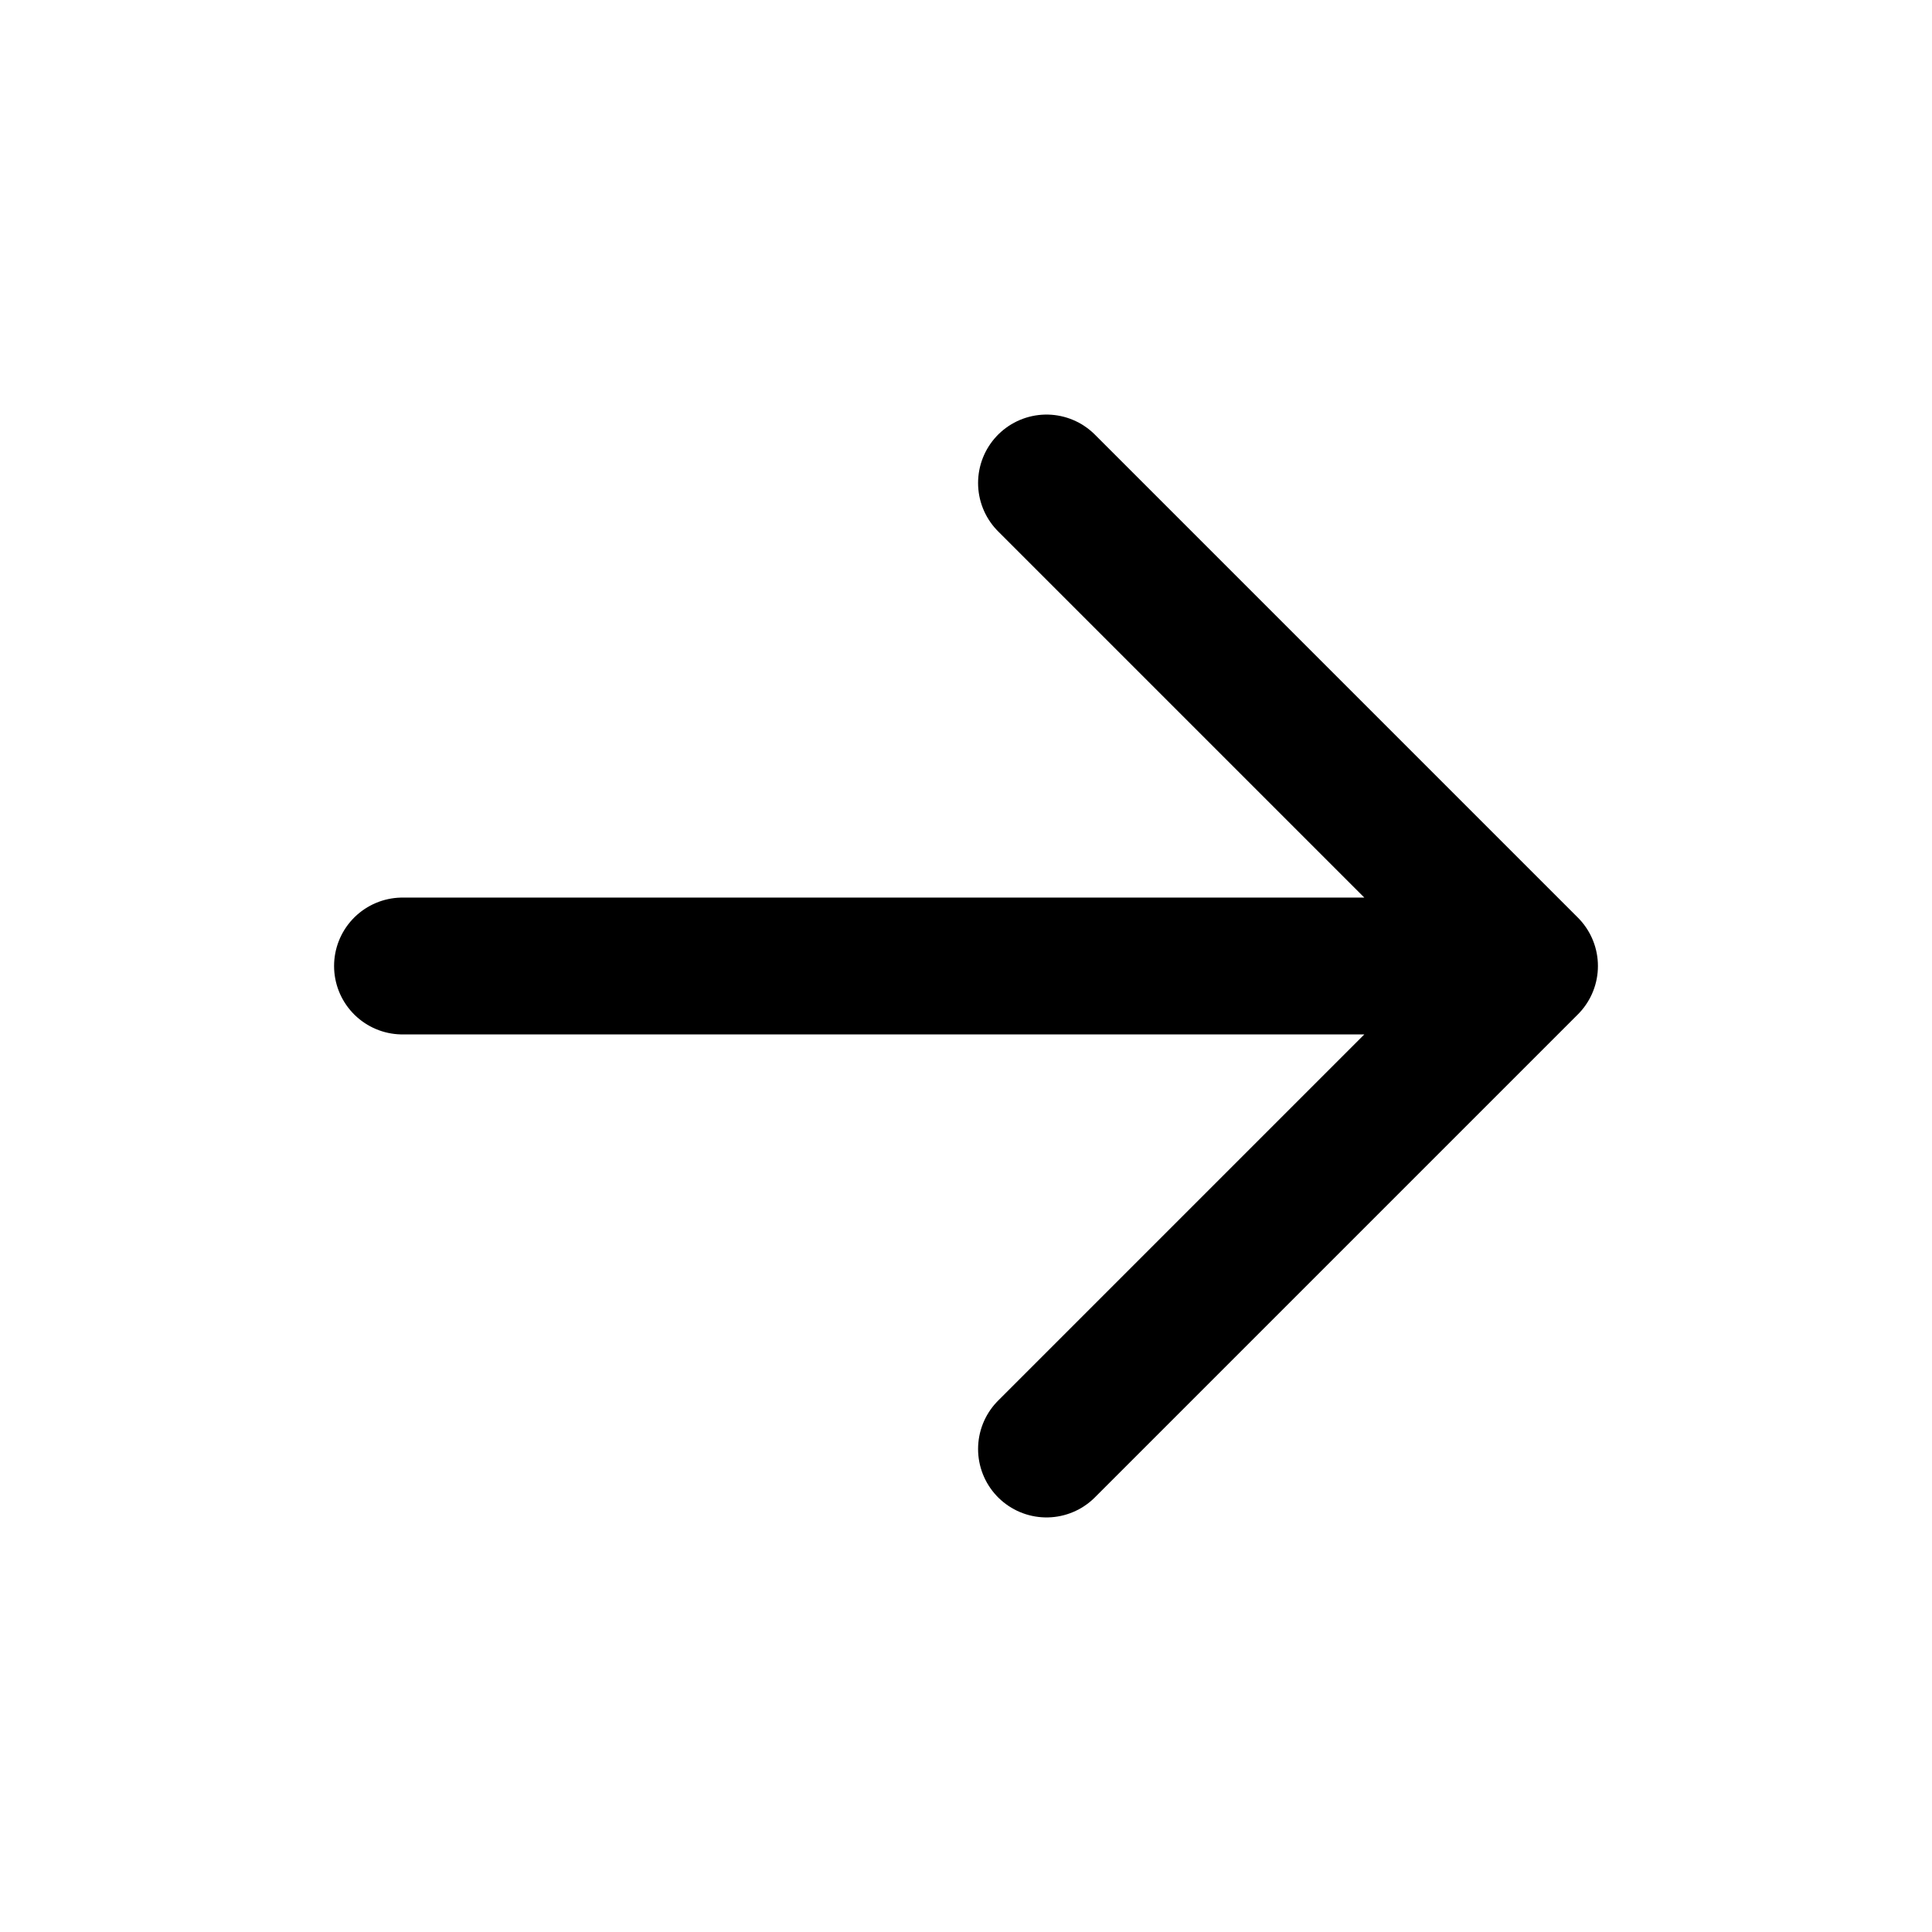
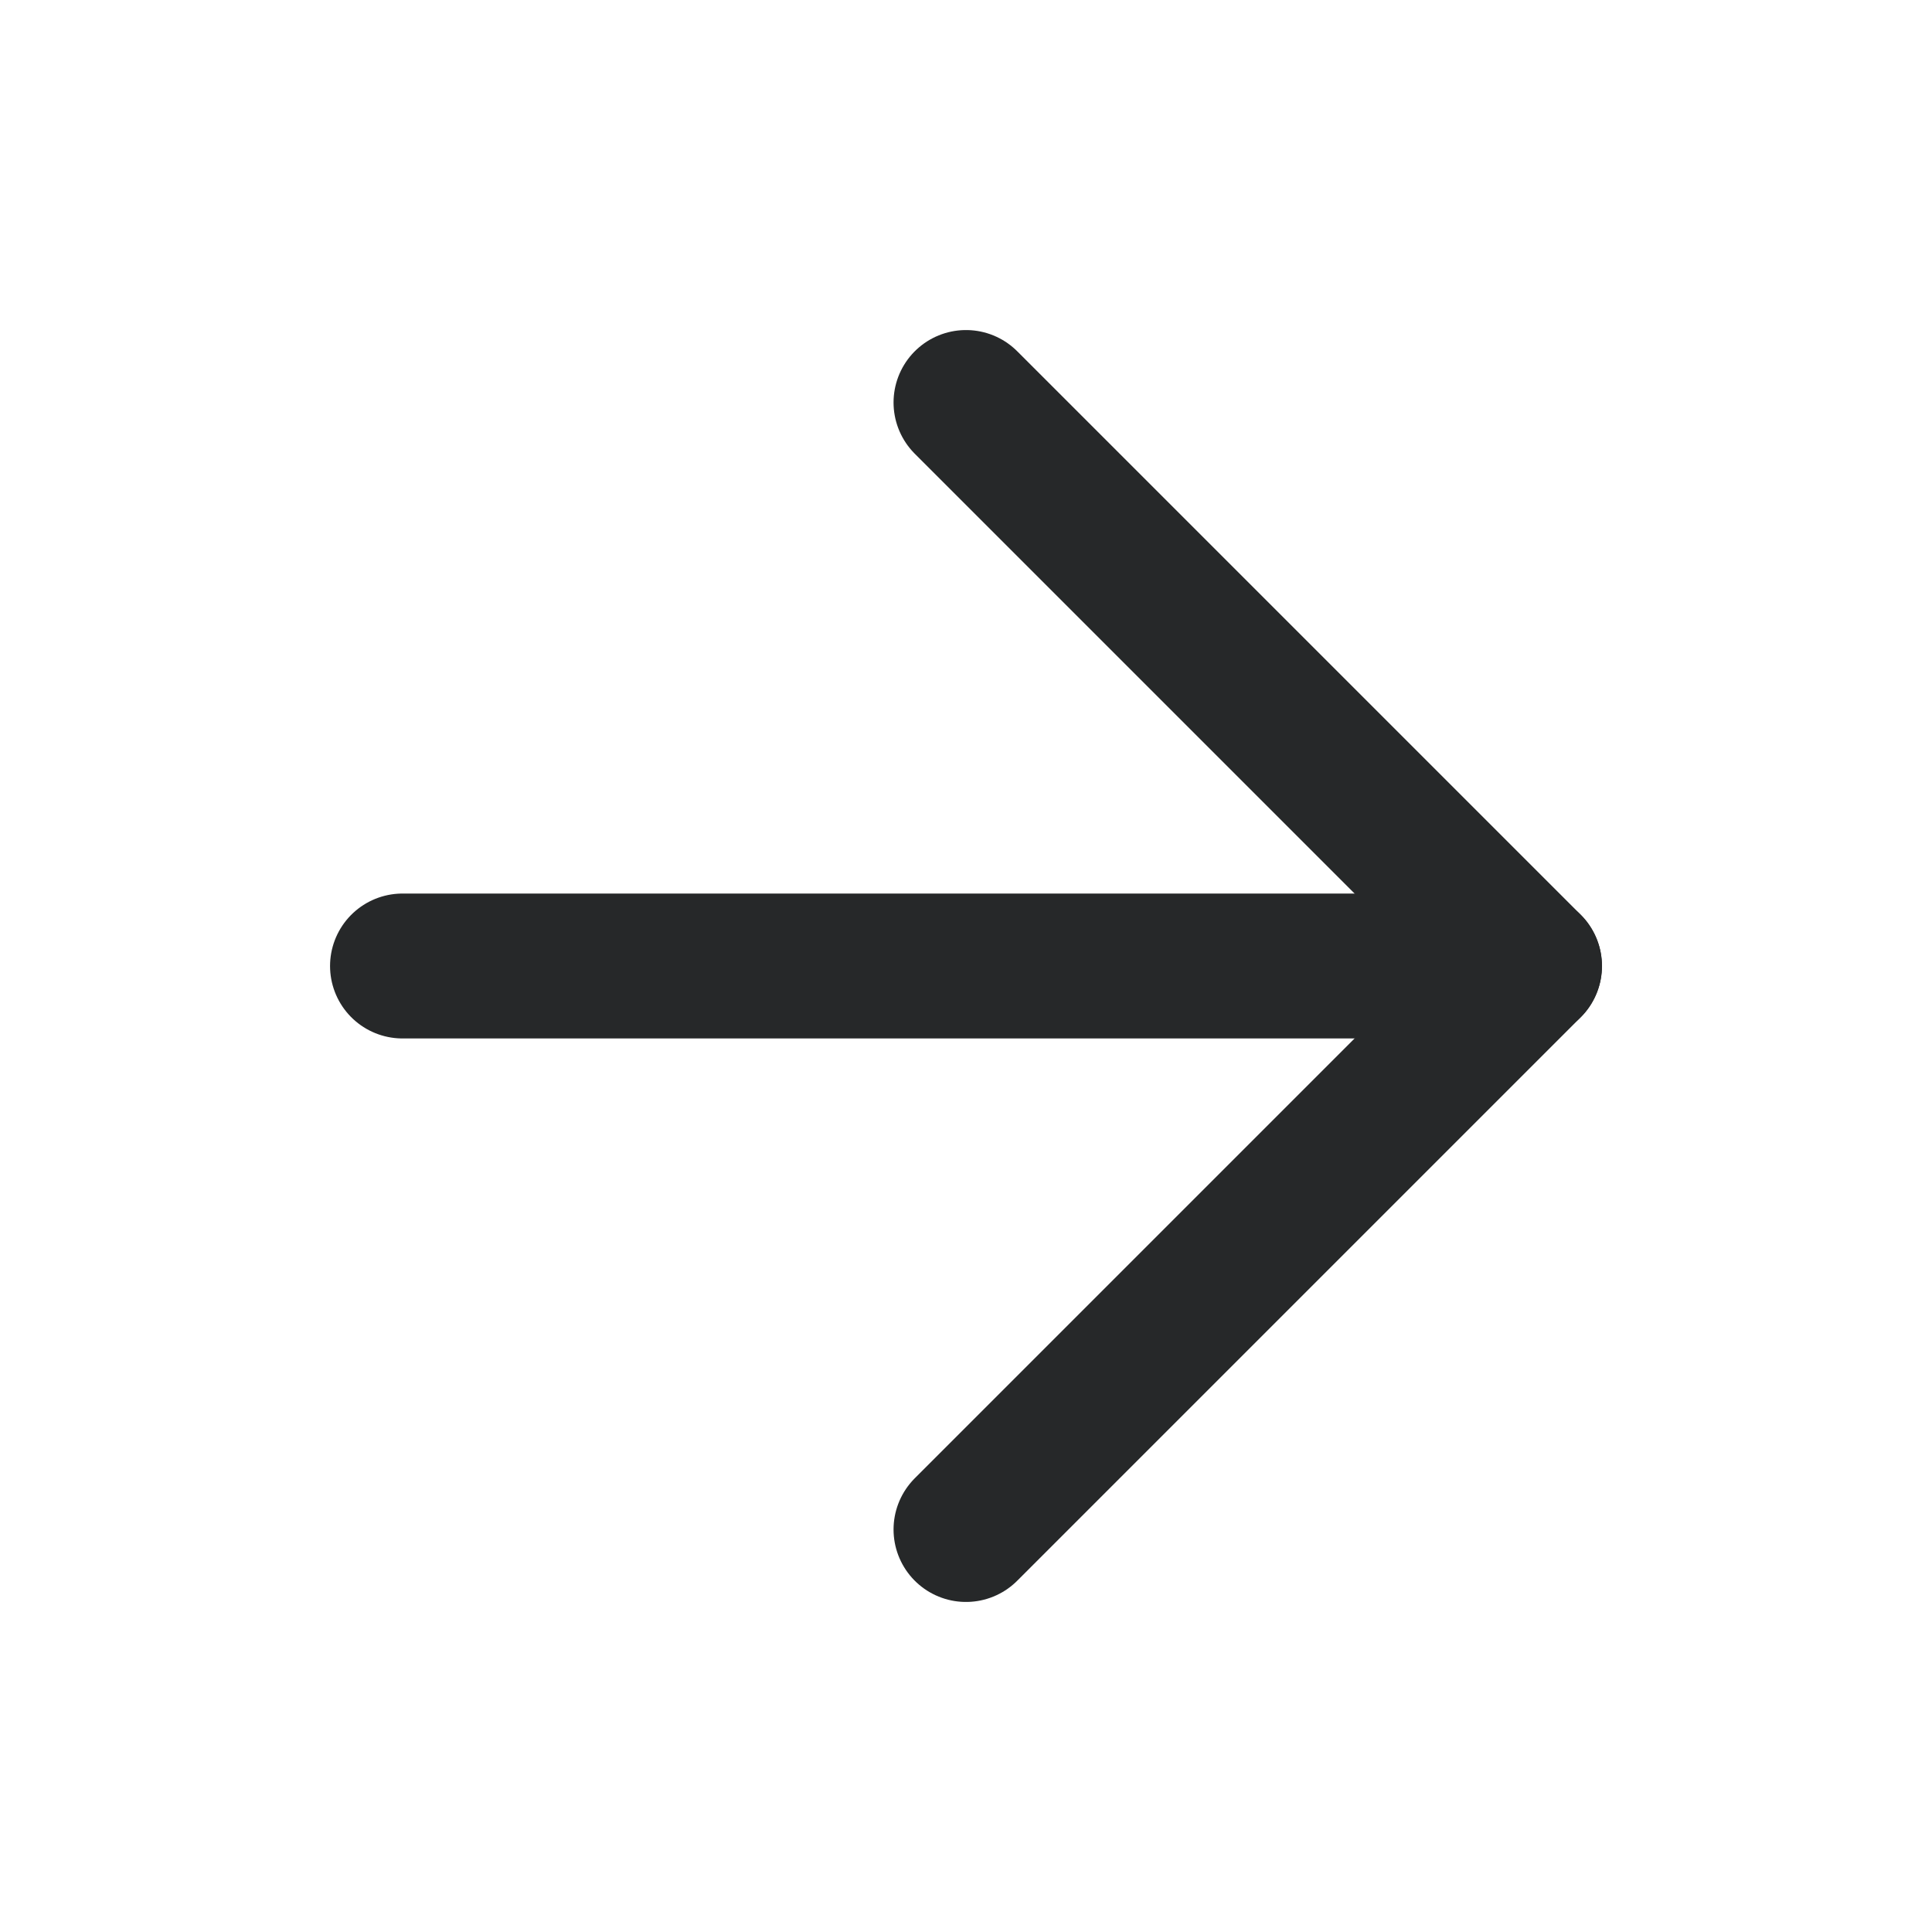
- <svg xmlns="http://www.w3.org/2000/svg" width="24" height="24" viewBox="0 0 24 24" fill="none" stroke="currentColor" stroke-width="1.7" stroke-linecap="round" stroke-linejoin="round">
-   <path d="M5 12h14m-6-6 6 6-6 6" />
+ <svg xmlns="http://www.w3.org/2000/svg" width="24" height="24" viewBox="0 0 24 24" fill="none" stroke="#262829" stroke-width="1.8" stroke-linecap="round" stroke-linejoin="round">
+   <path d="M5 12h14" />
+   <path d="m12 5 7 7-7 7" />
</svg>
